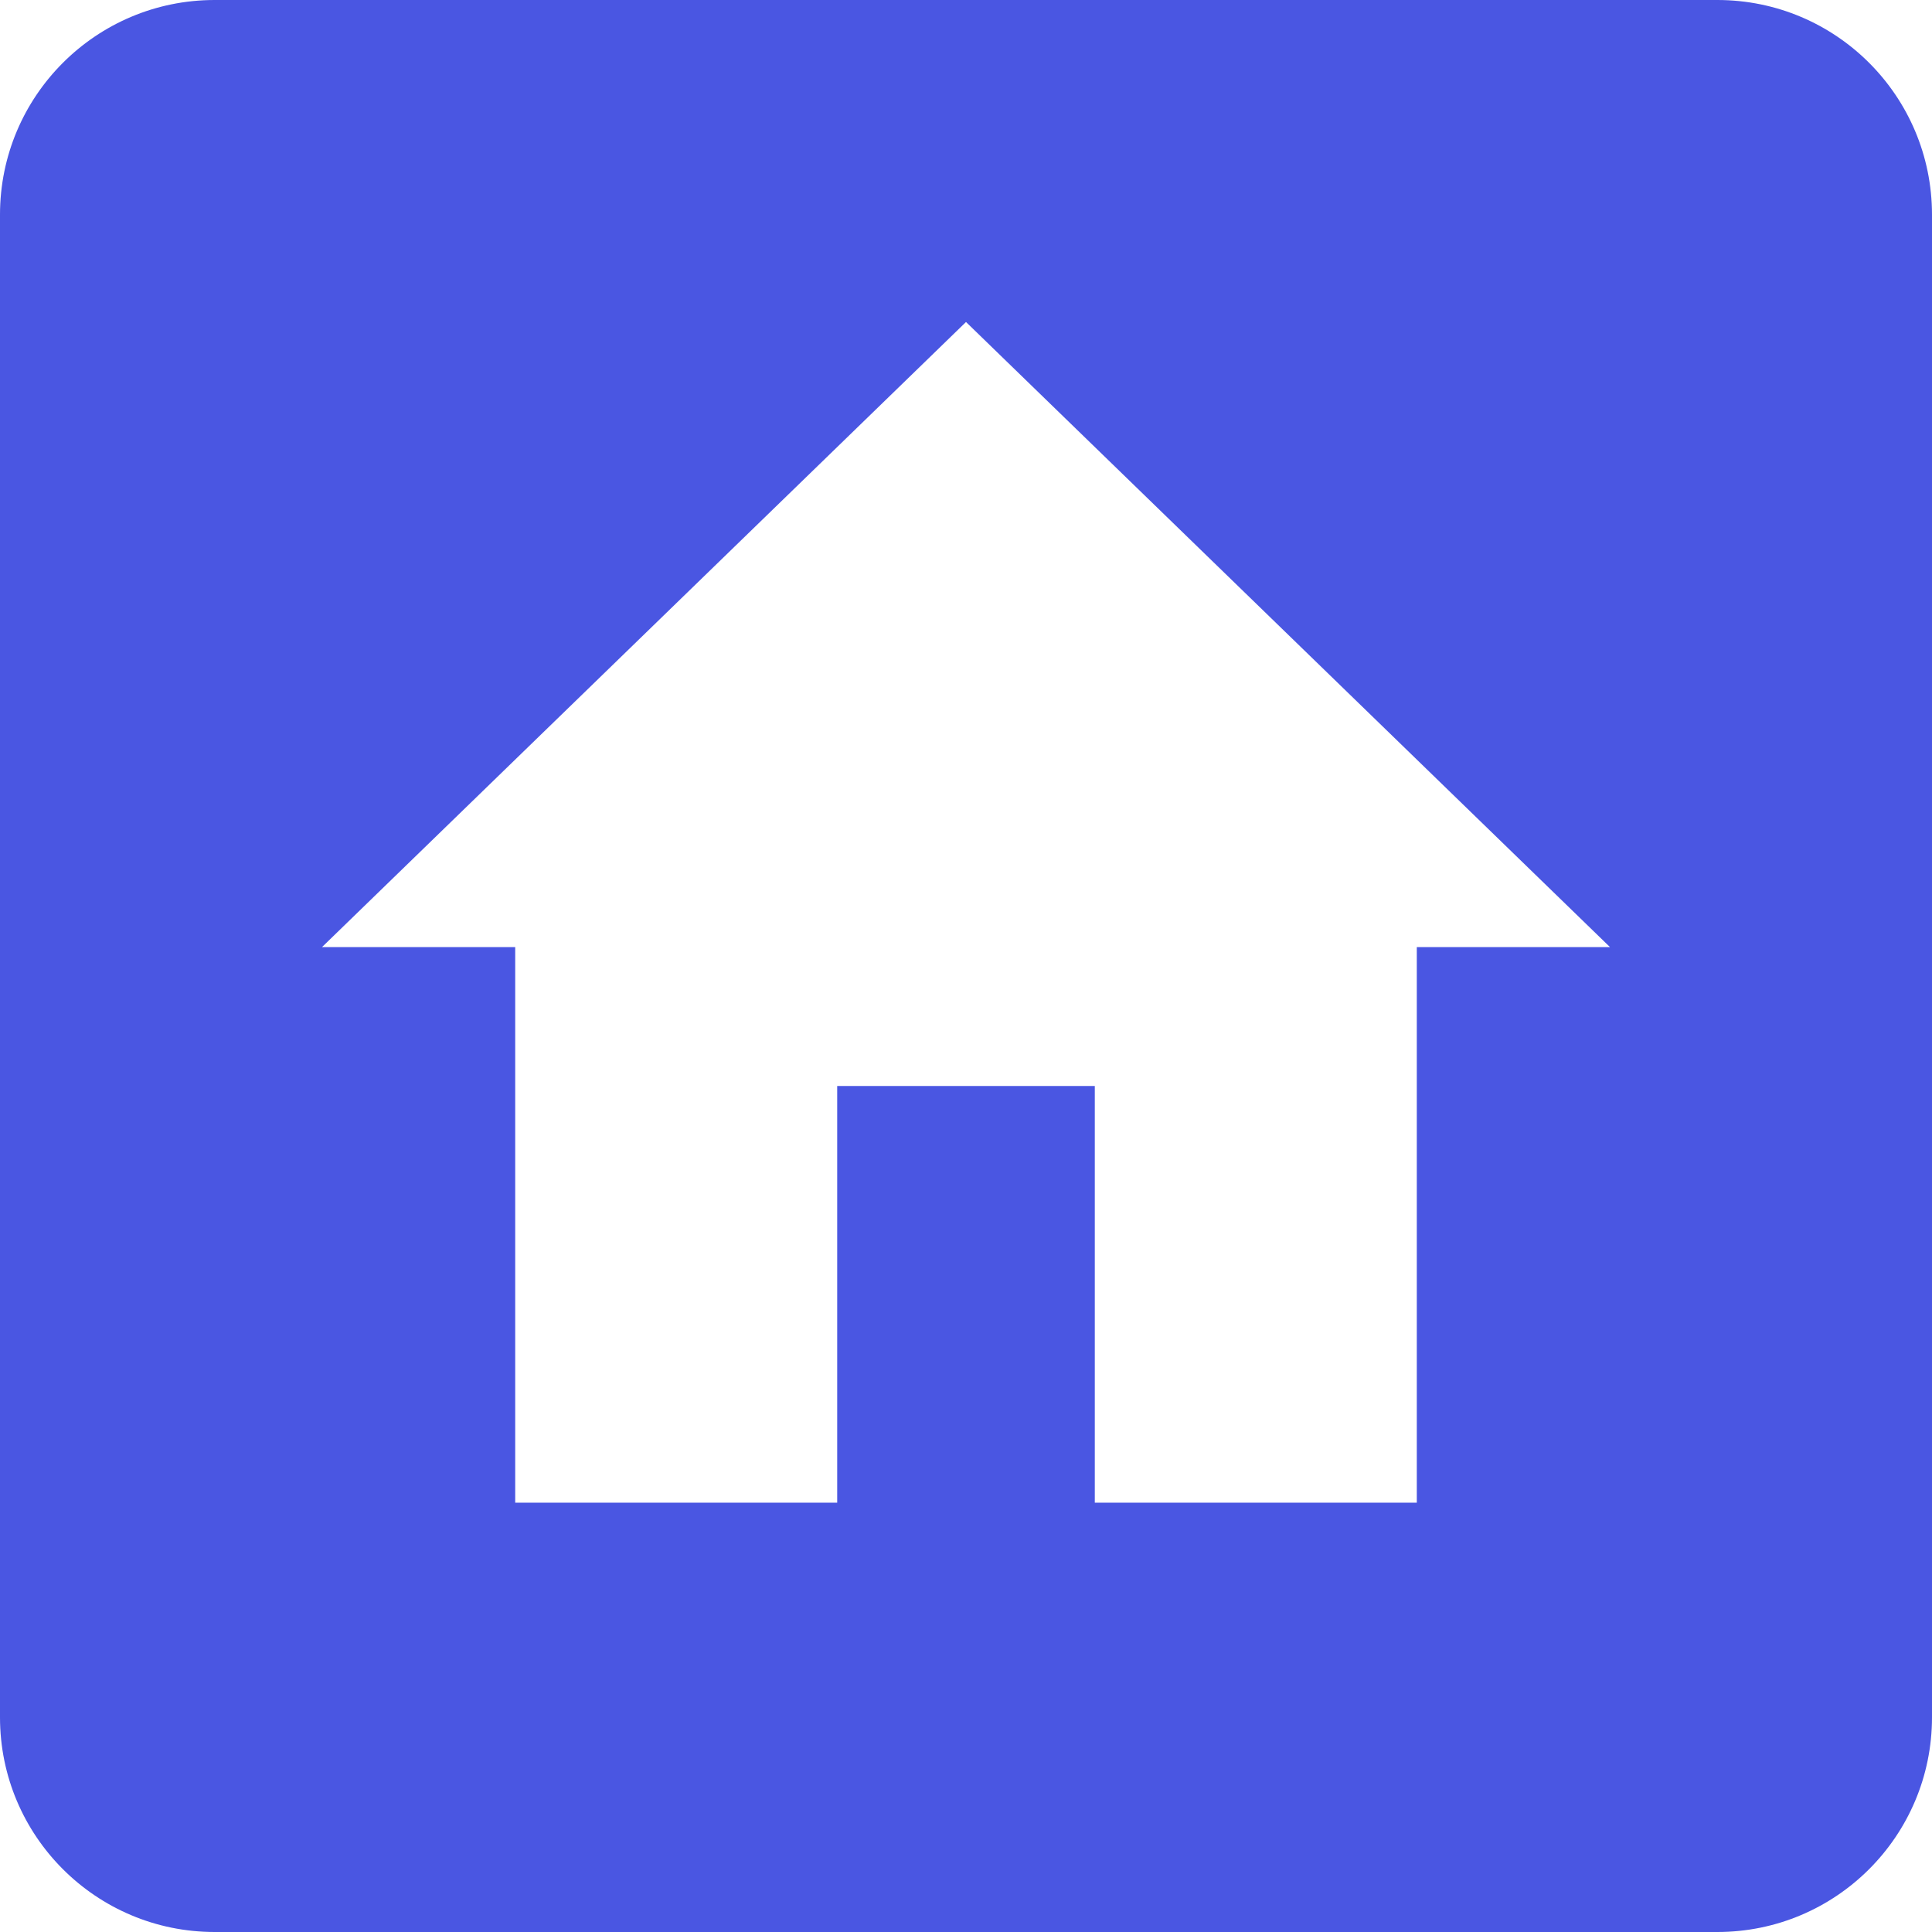
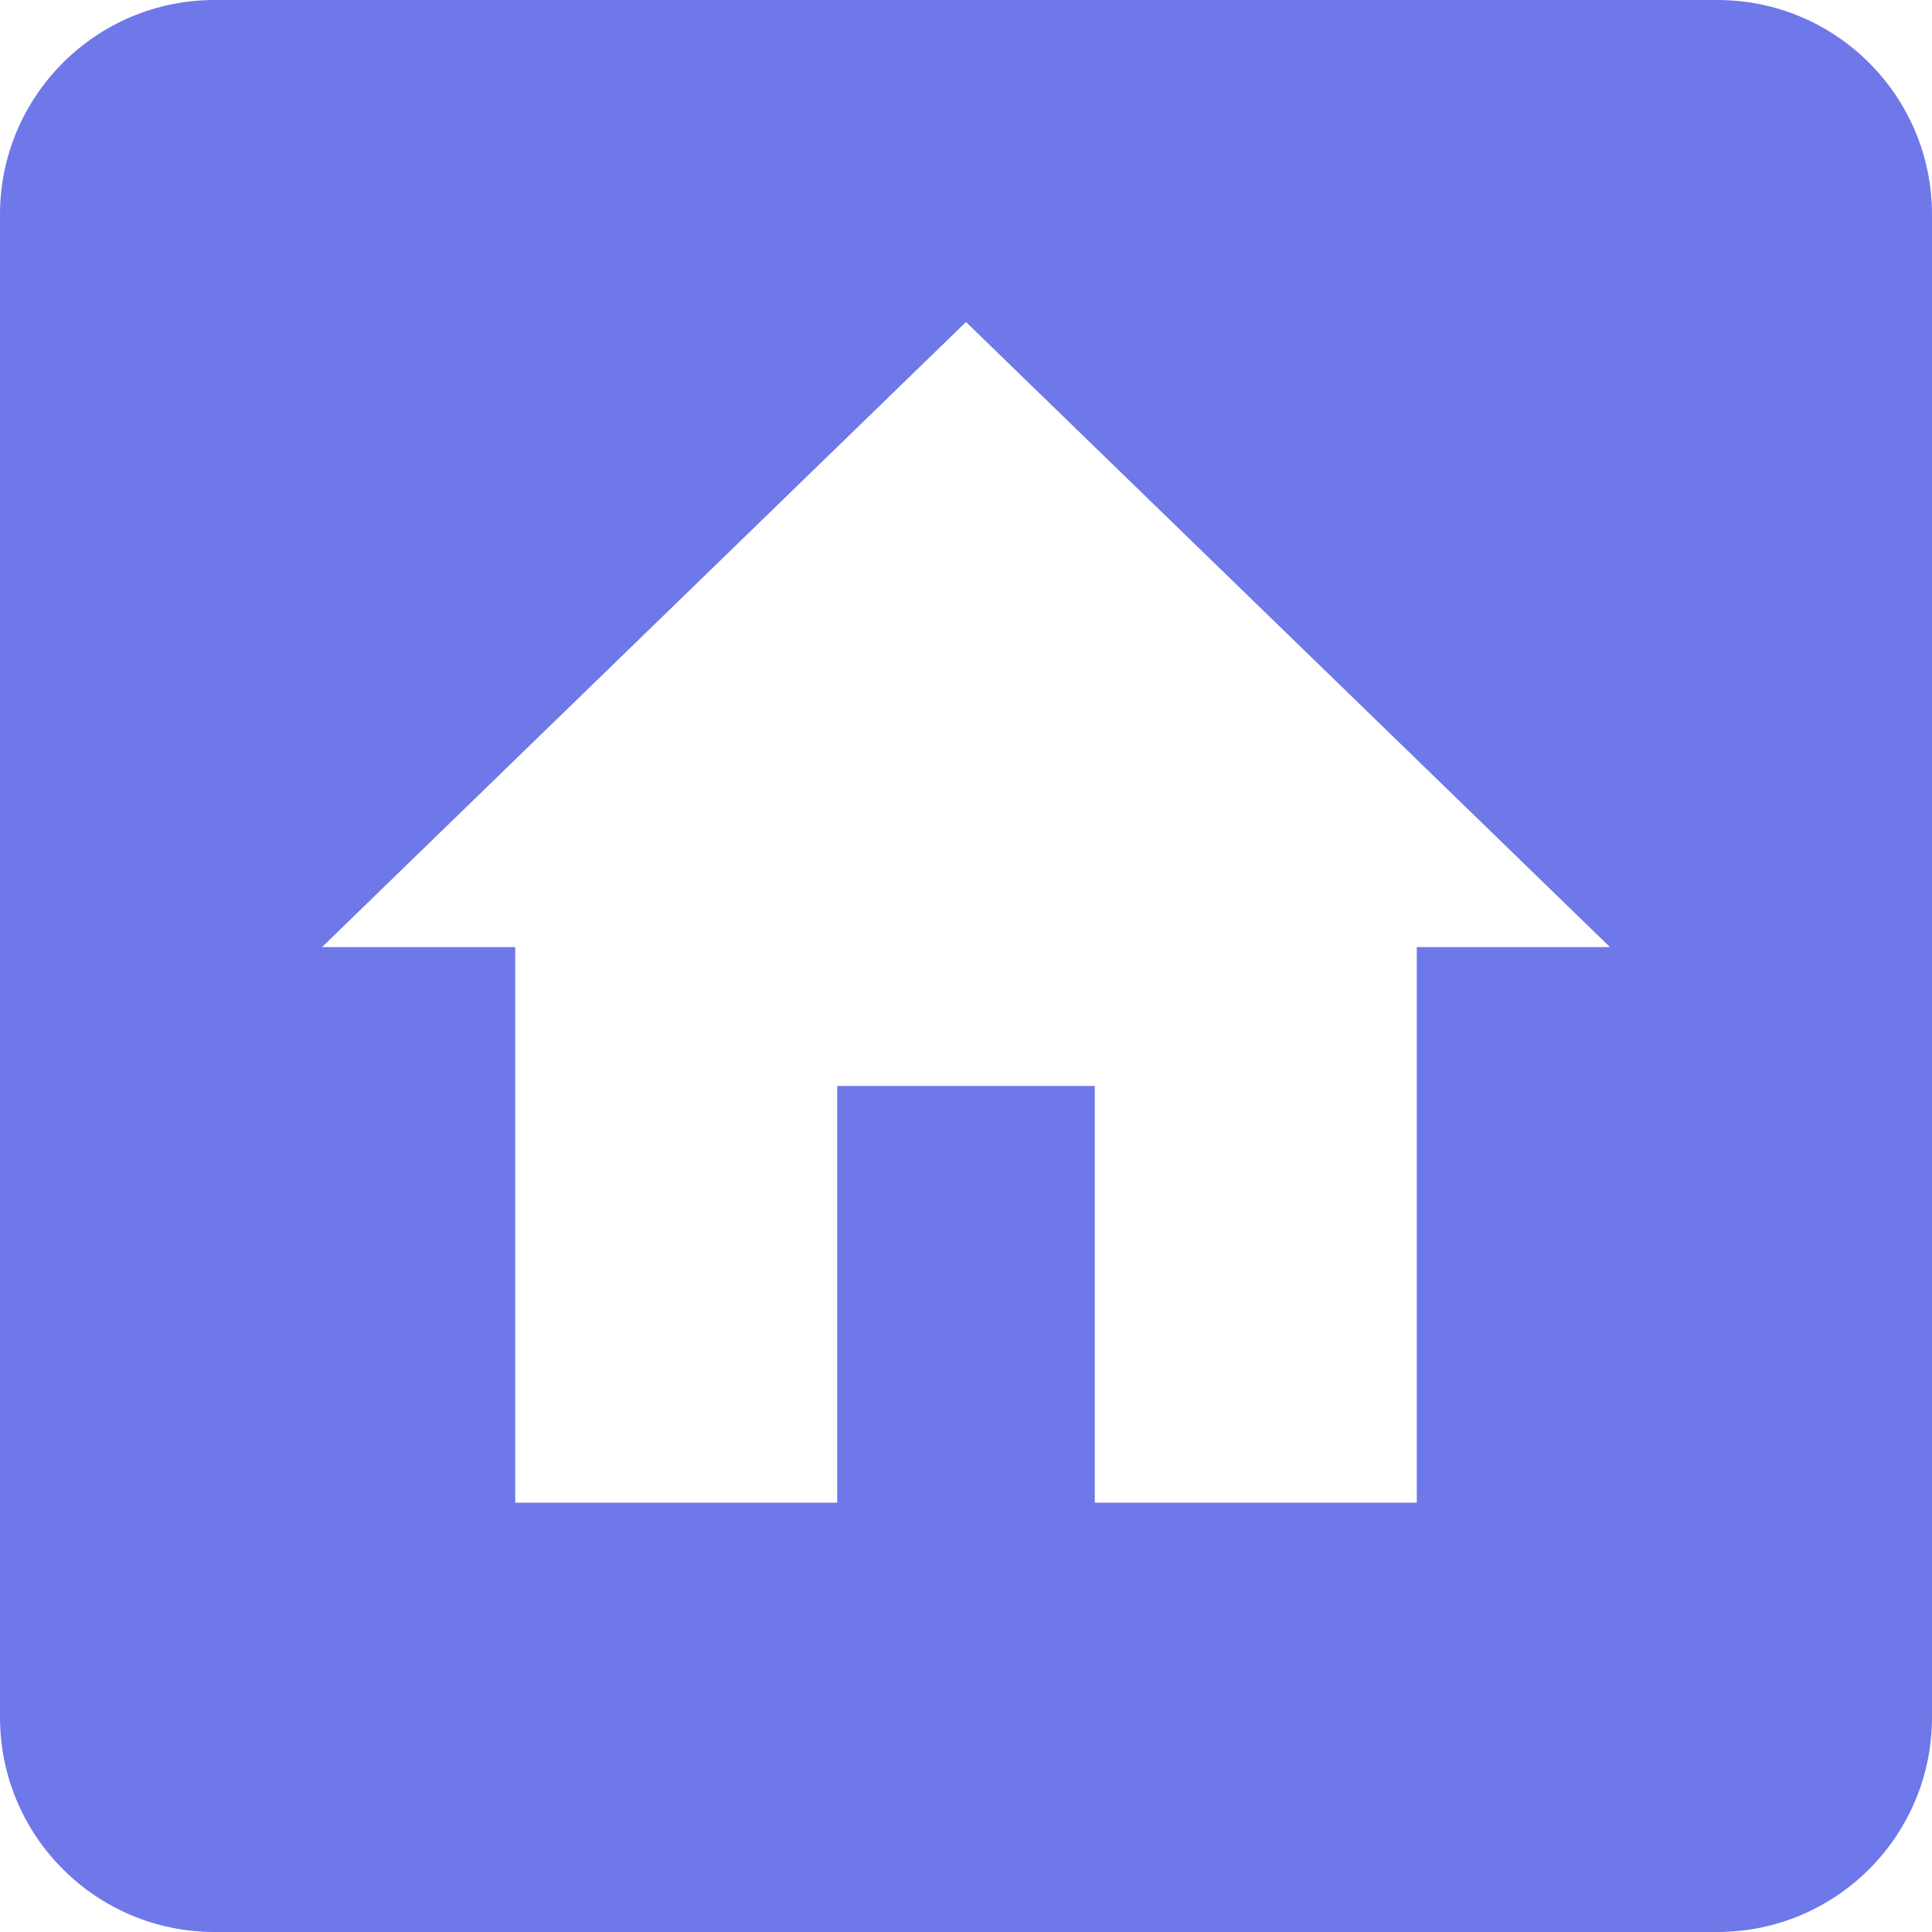
<svg xmlns="http://www.w3.org/2000/svg" width="18" height="18" viewBox="0 0 18 18" fill="none">
-   <path fill-rule="evenodd" clip-rule="evenodd" d="M2 0C0.895 0 0 0.895 0 2V16C0 17.105 0.895 18 2 18H16C17.105 18 18 17.105 18 16V2C18 0.895 17.105 0 16 0H2ZM7.8 10.118V14H4.8V8.824H3L9 3L15 8.824H13.2V14H10.2V10.118H7.8Z" fill="#4A56E2" />
+   <path fill-rule="evenodd" clip-rule="evenodd" d="M2 0C0.895 0 0 0.895 0 2V16C0 17.105 0.895 18 2 18H16C17.105 18 18 17.105 18 16V2C18 0.895 17.105 0 16 0H2ZM7.8 10.118V14H4.8V8.824H3L9 3L15 8.824H13.2V14H10.2V10.118H7.8Z" fill="#6E78E8" />
</svg>
